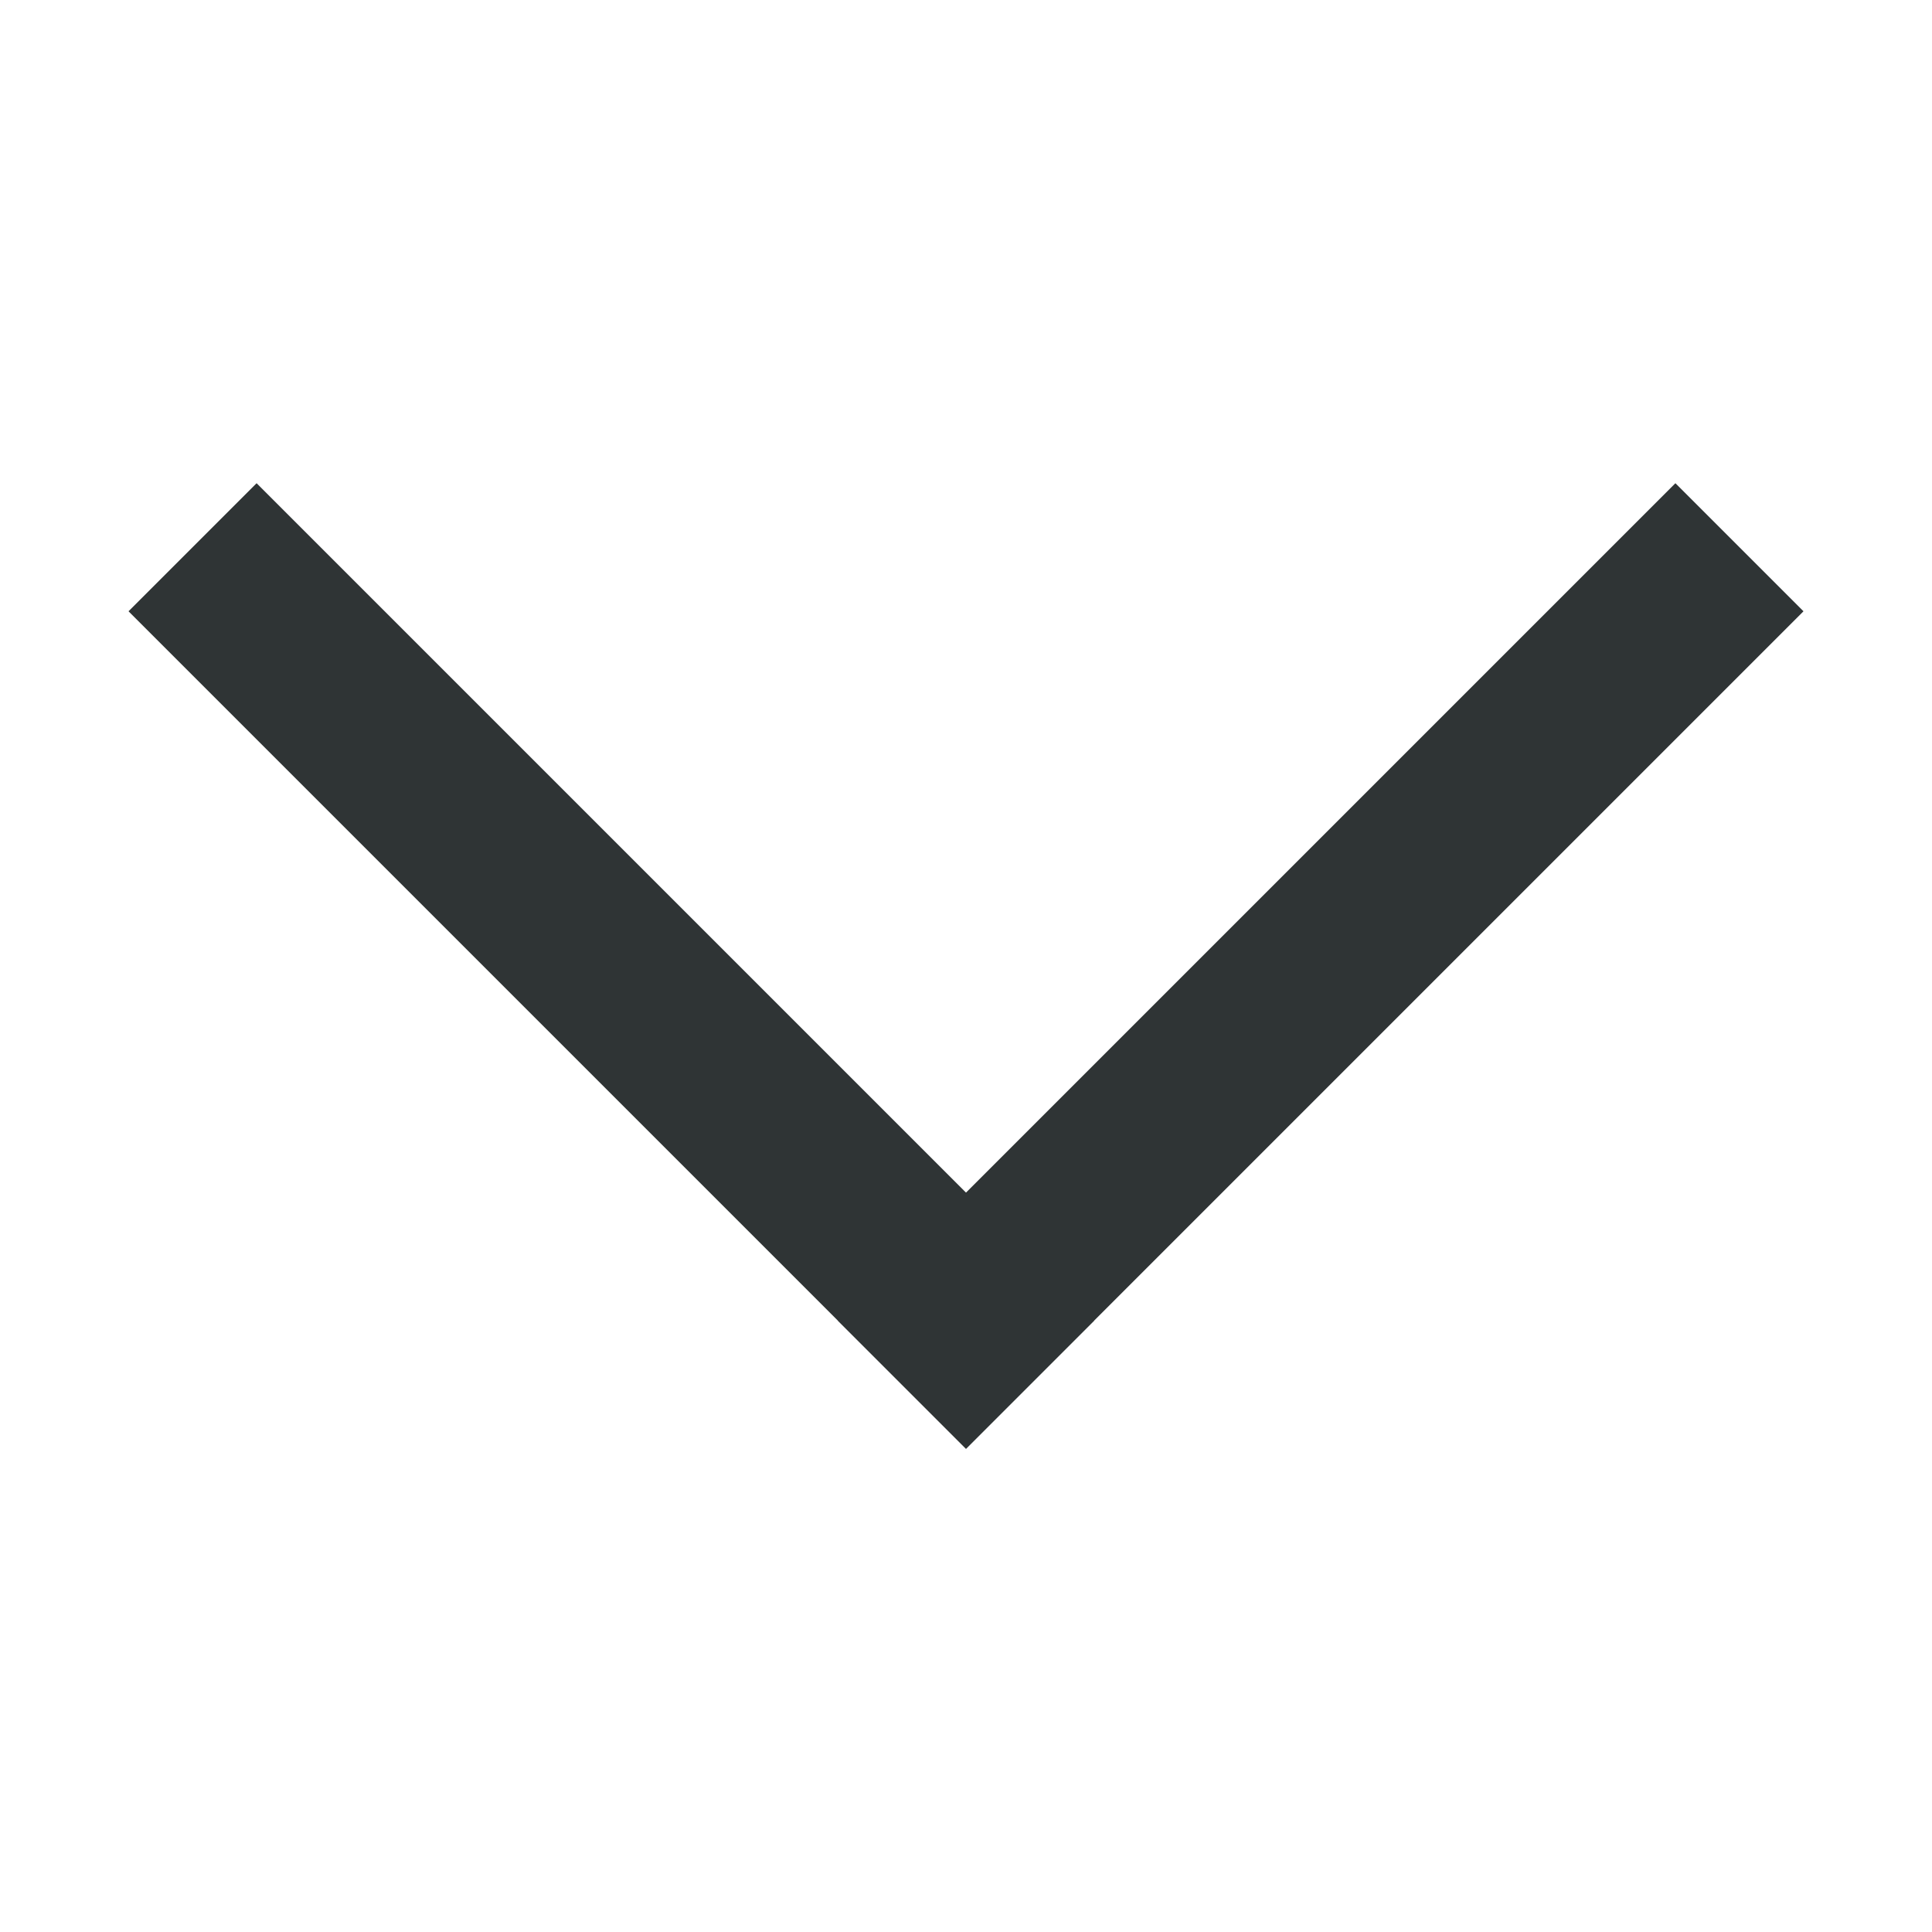
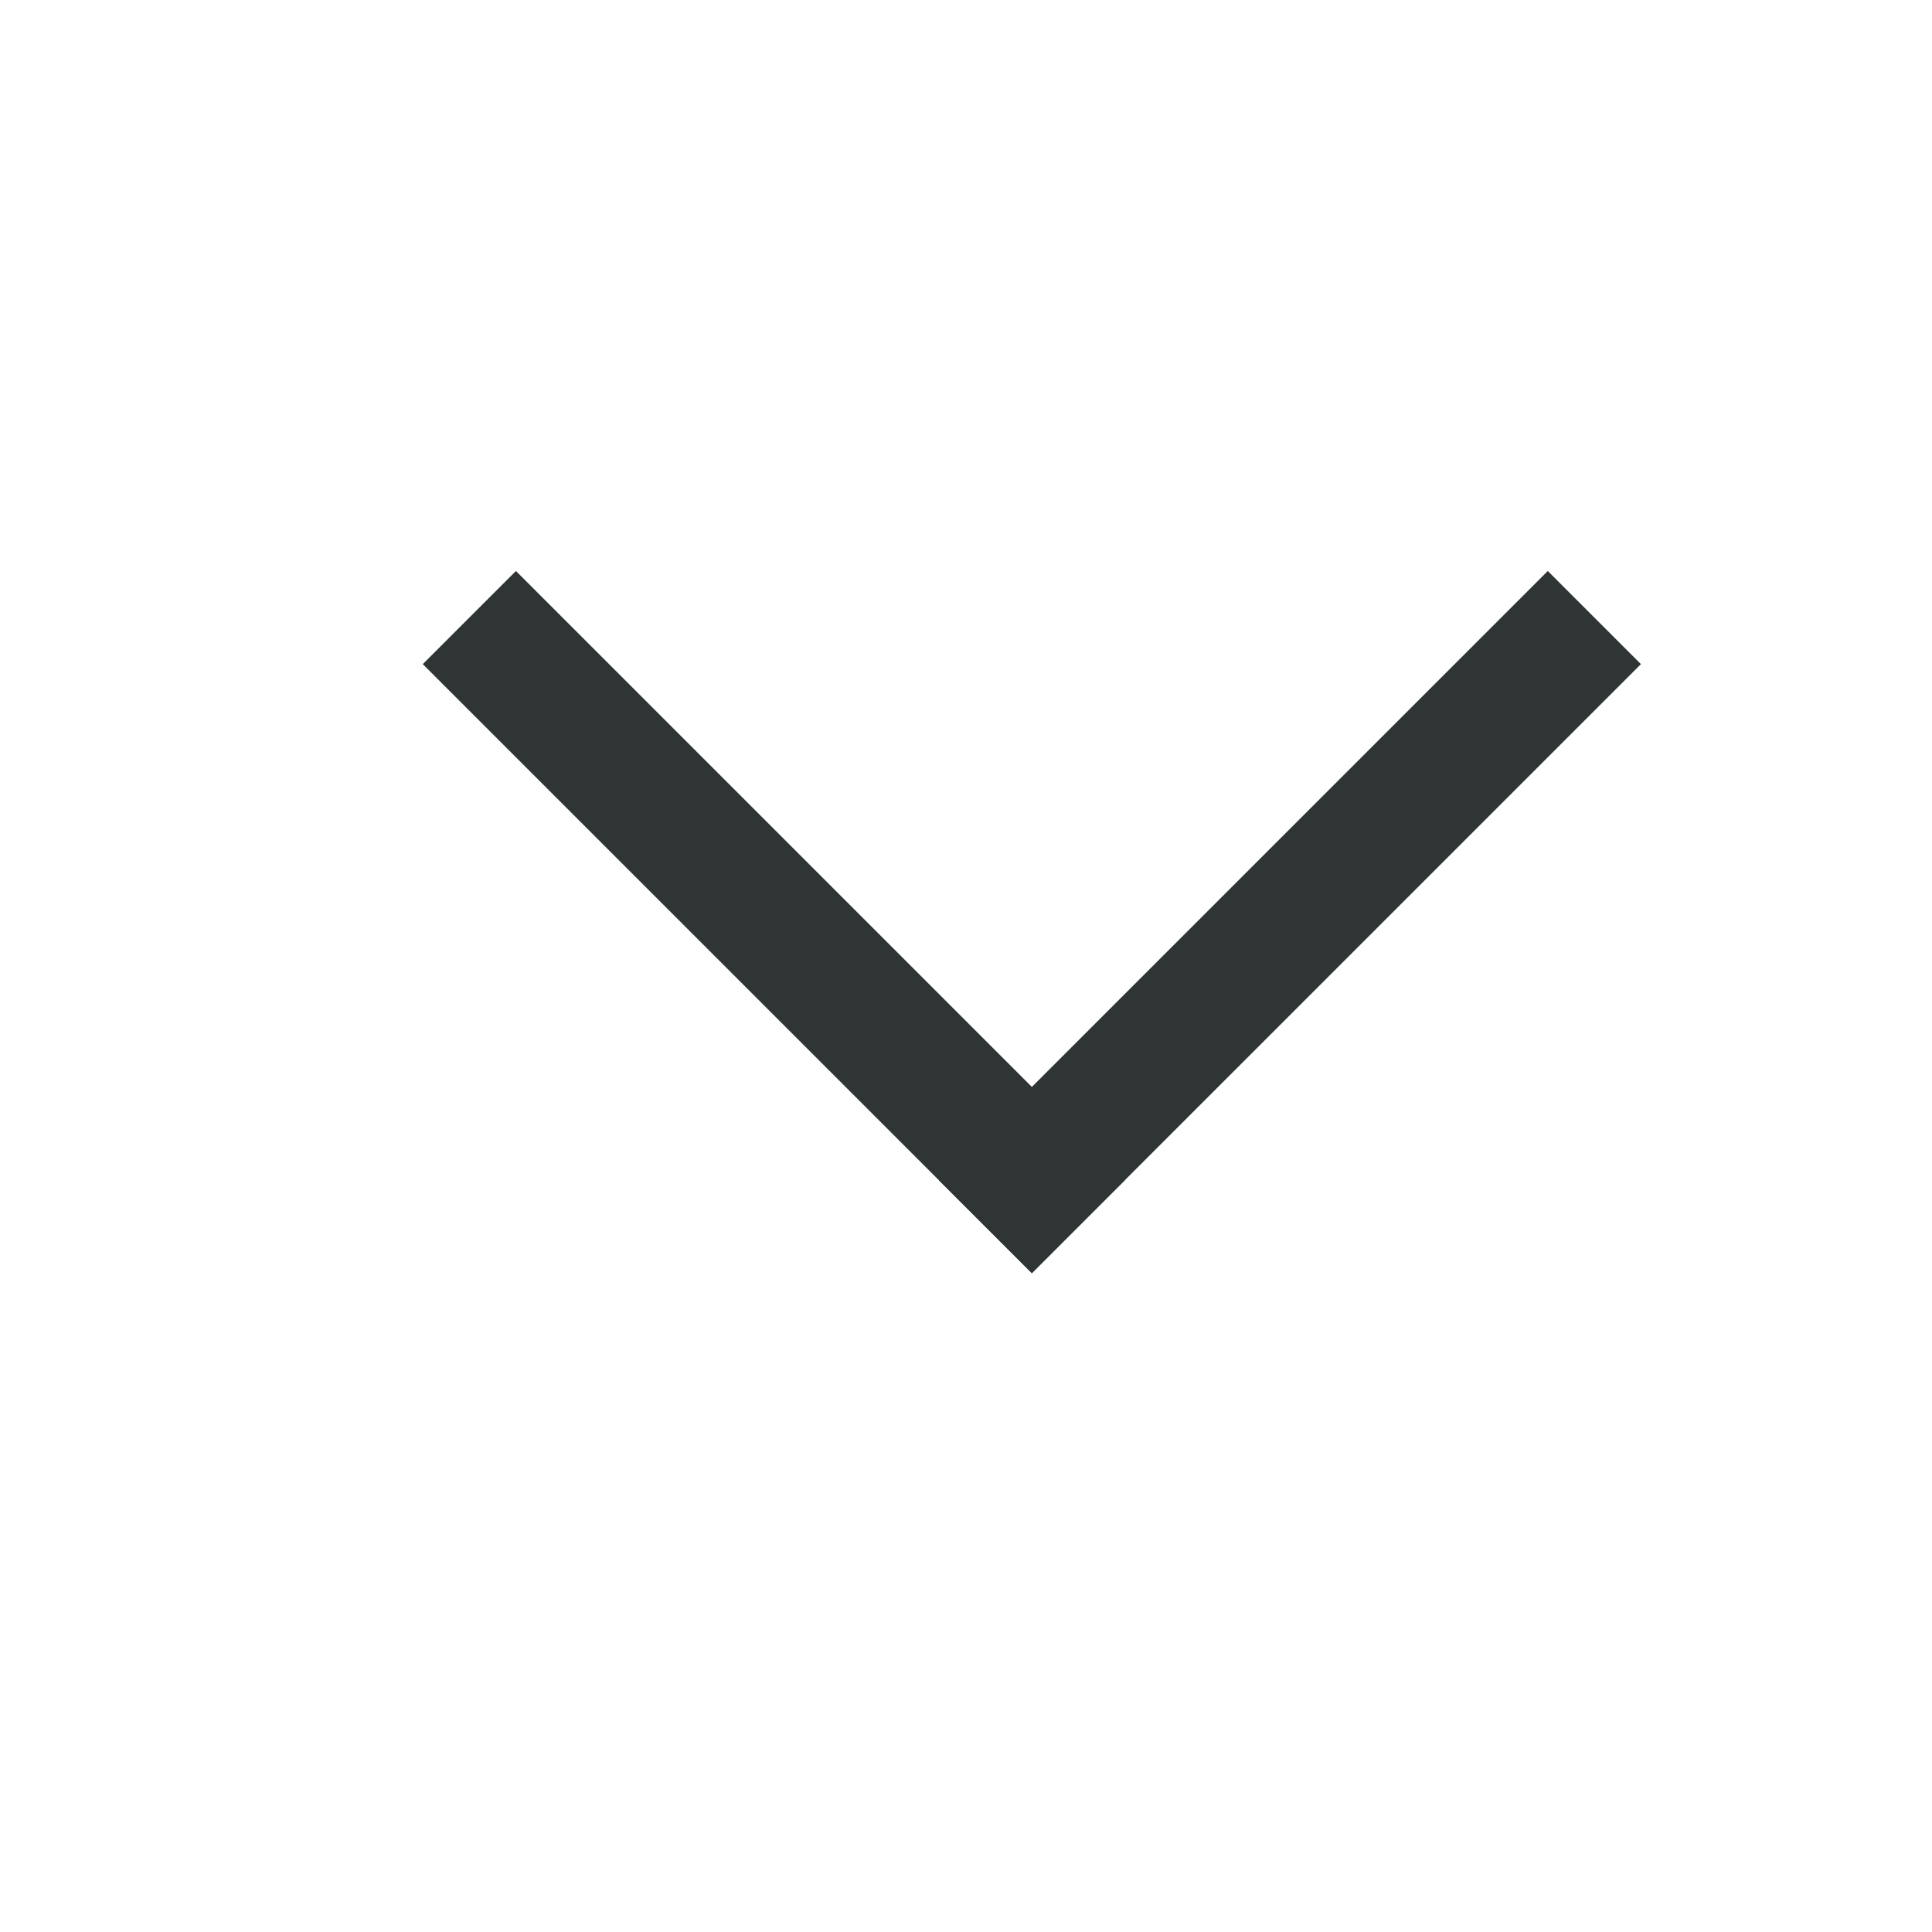
- <svg xmlns="http://www.w3.org/2000/svg" height="128px" id="Layer_1" style="enable-background:new 0 0 128 128;" version="1.1" viewBox="0 0 128 128" width="128px" xml:space="preserve">
+ <svg xmlns="http://www.w3.org/2000/svg" height="128px" id="Layer_1" style="enable-background:new 0 0 128 128;" version="1.1" viewBox="-30 -20 176 176" width="128px" xml:space="preserve">
  <g>
    <line style="fill:none;stroke:#2F3435;stroke-width:12;stroke-linecap:square;stroke-miterlimit:10;" x1="111" x2="64" y1="40.5" y2="87.499" />
    <line style="fill:none;stroke:#2F3435;stroke-width:12;stroke-linecap:square;stroke-miterlimit:10;" x1="64" x2="17" y1="87.499" y2="40.5" />
  </g>
</svg>
